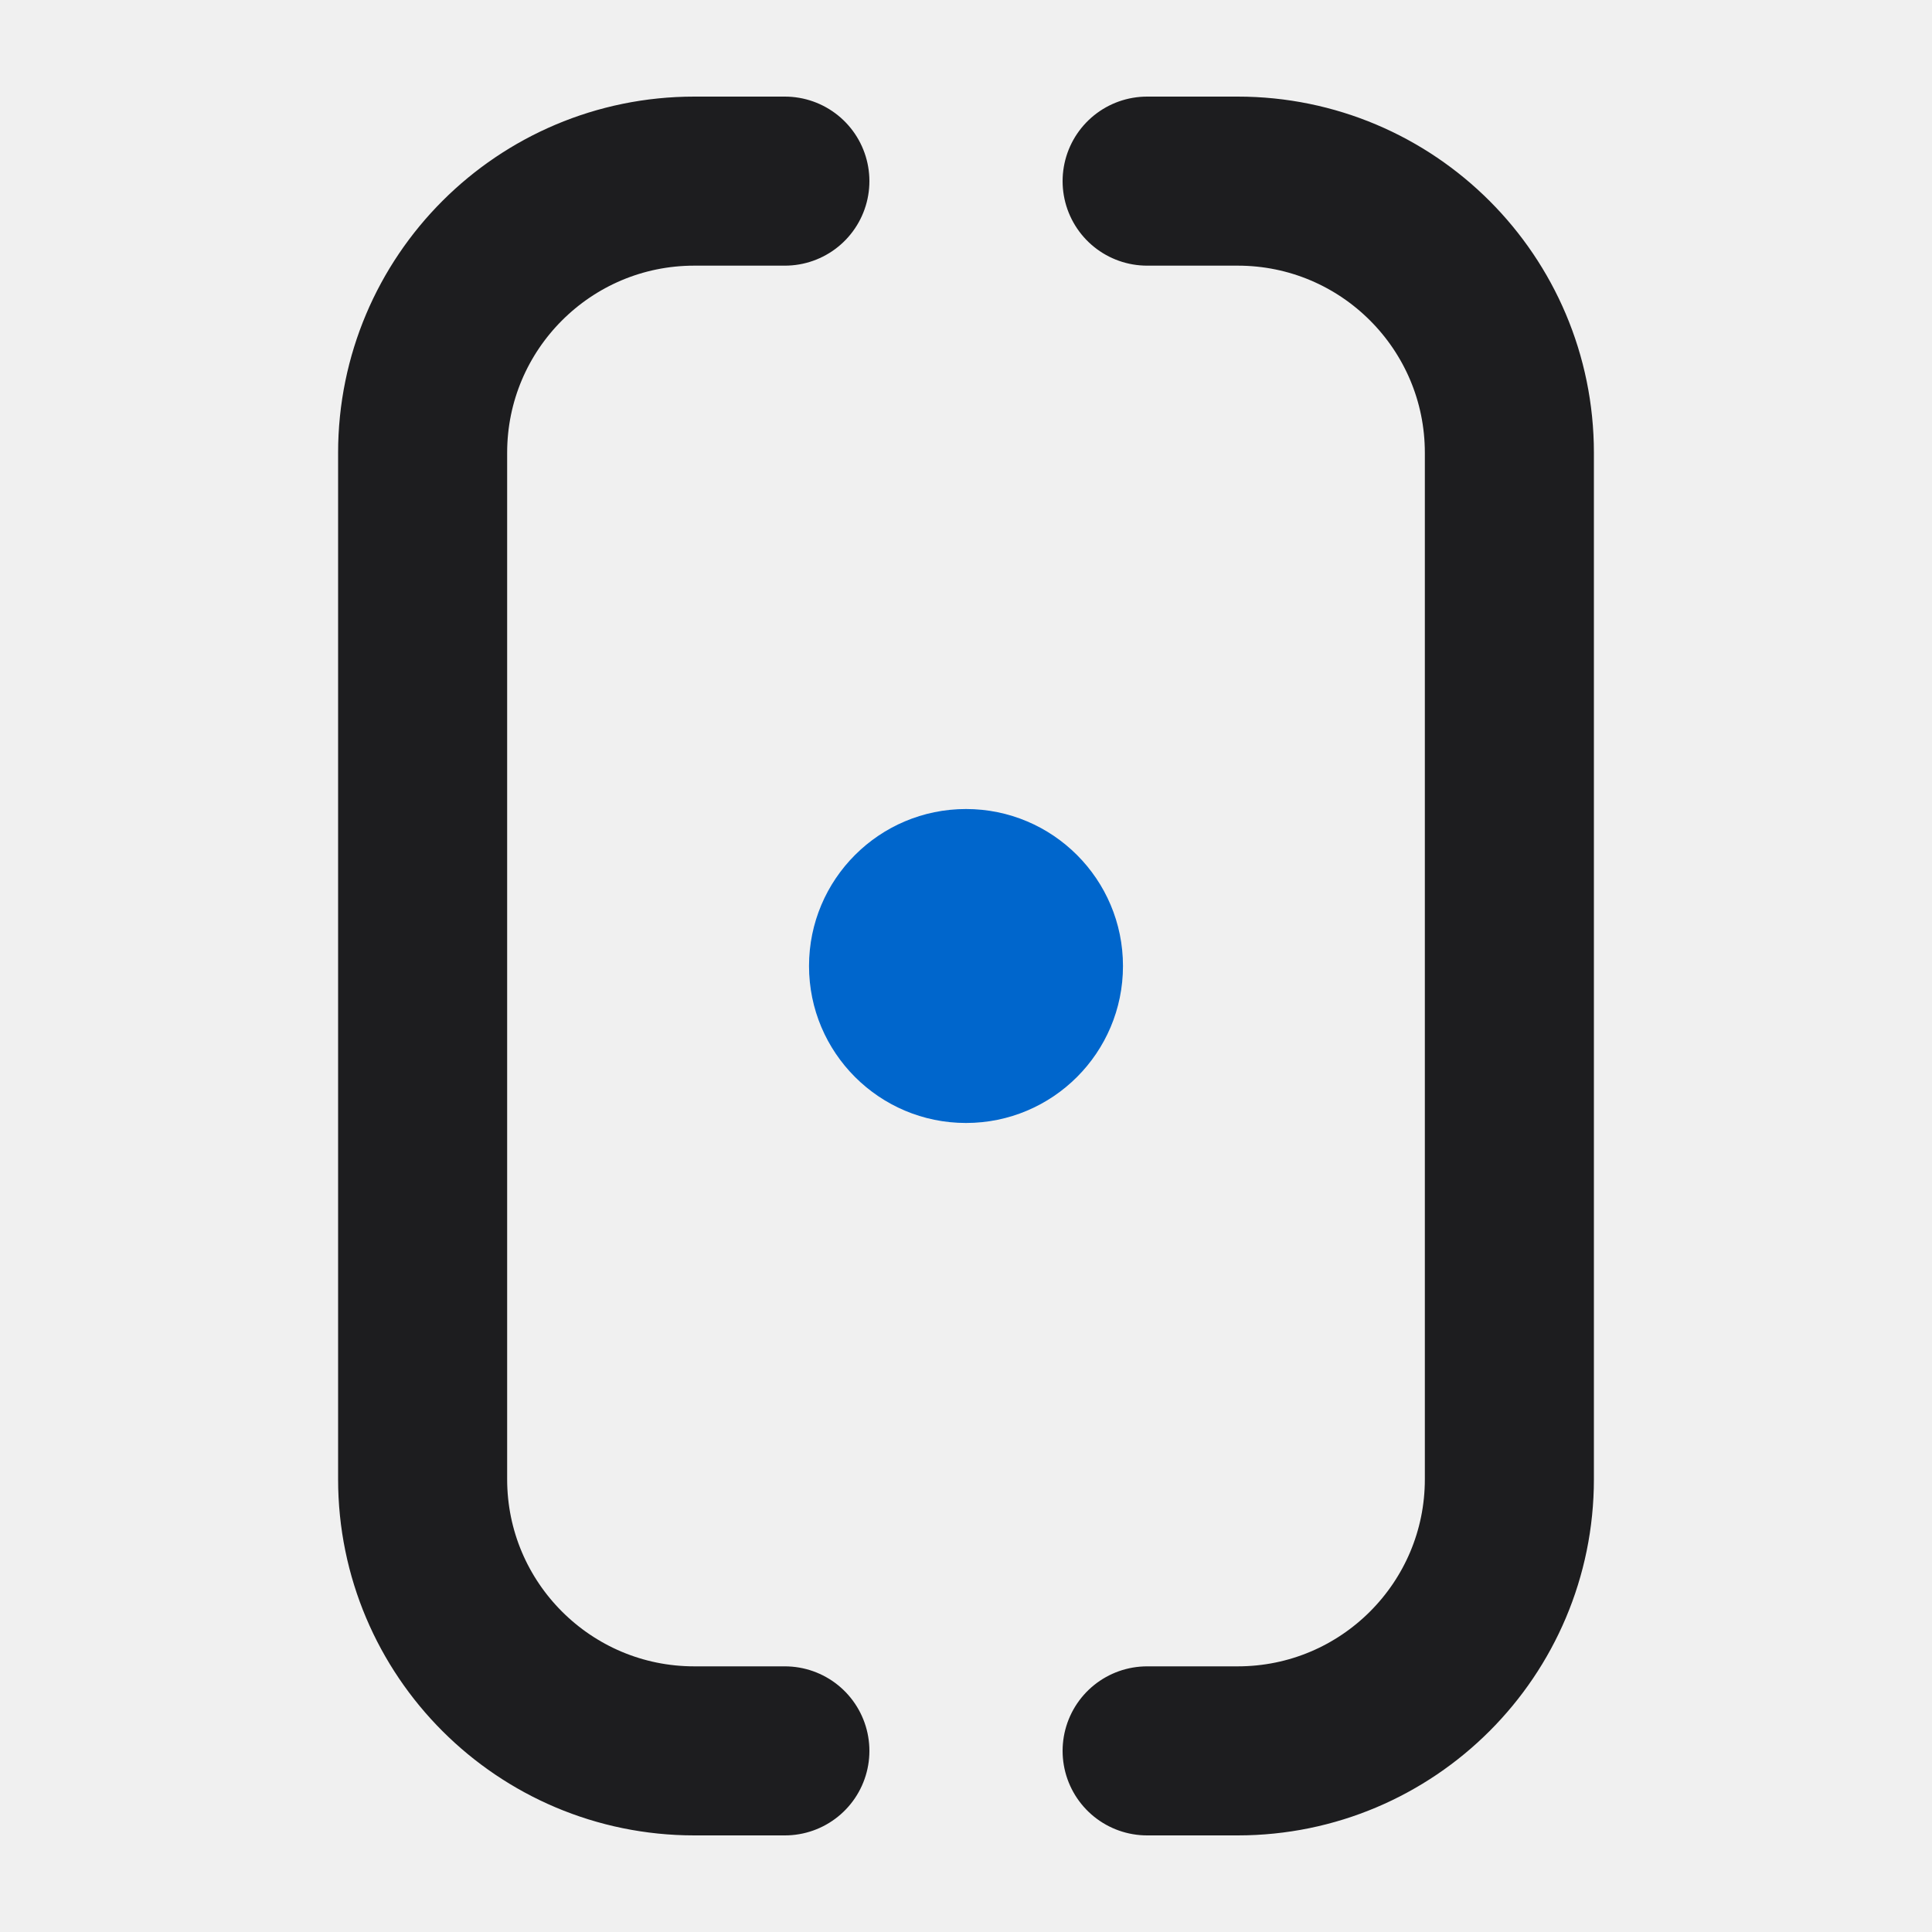
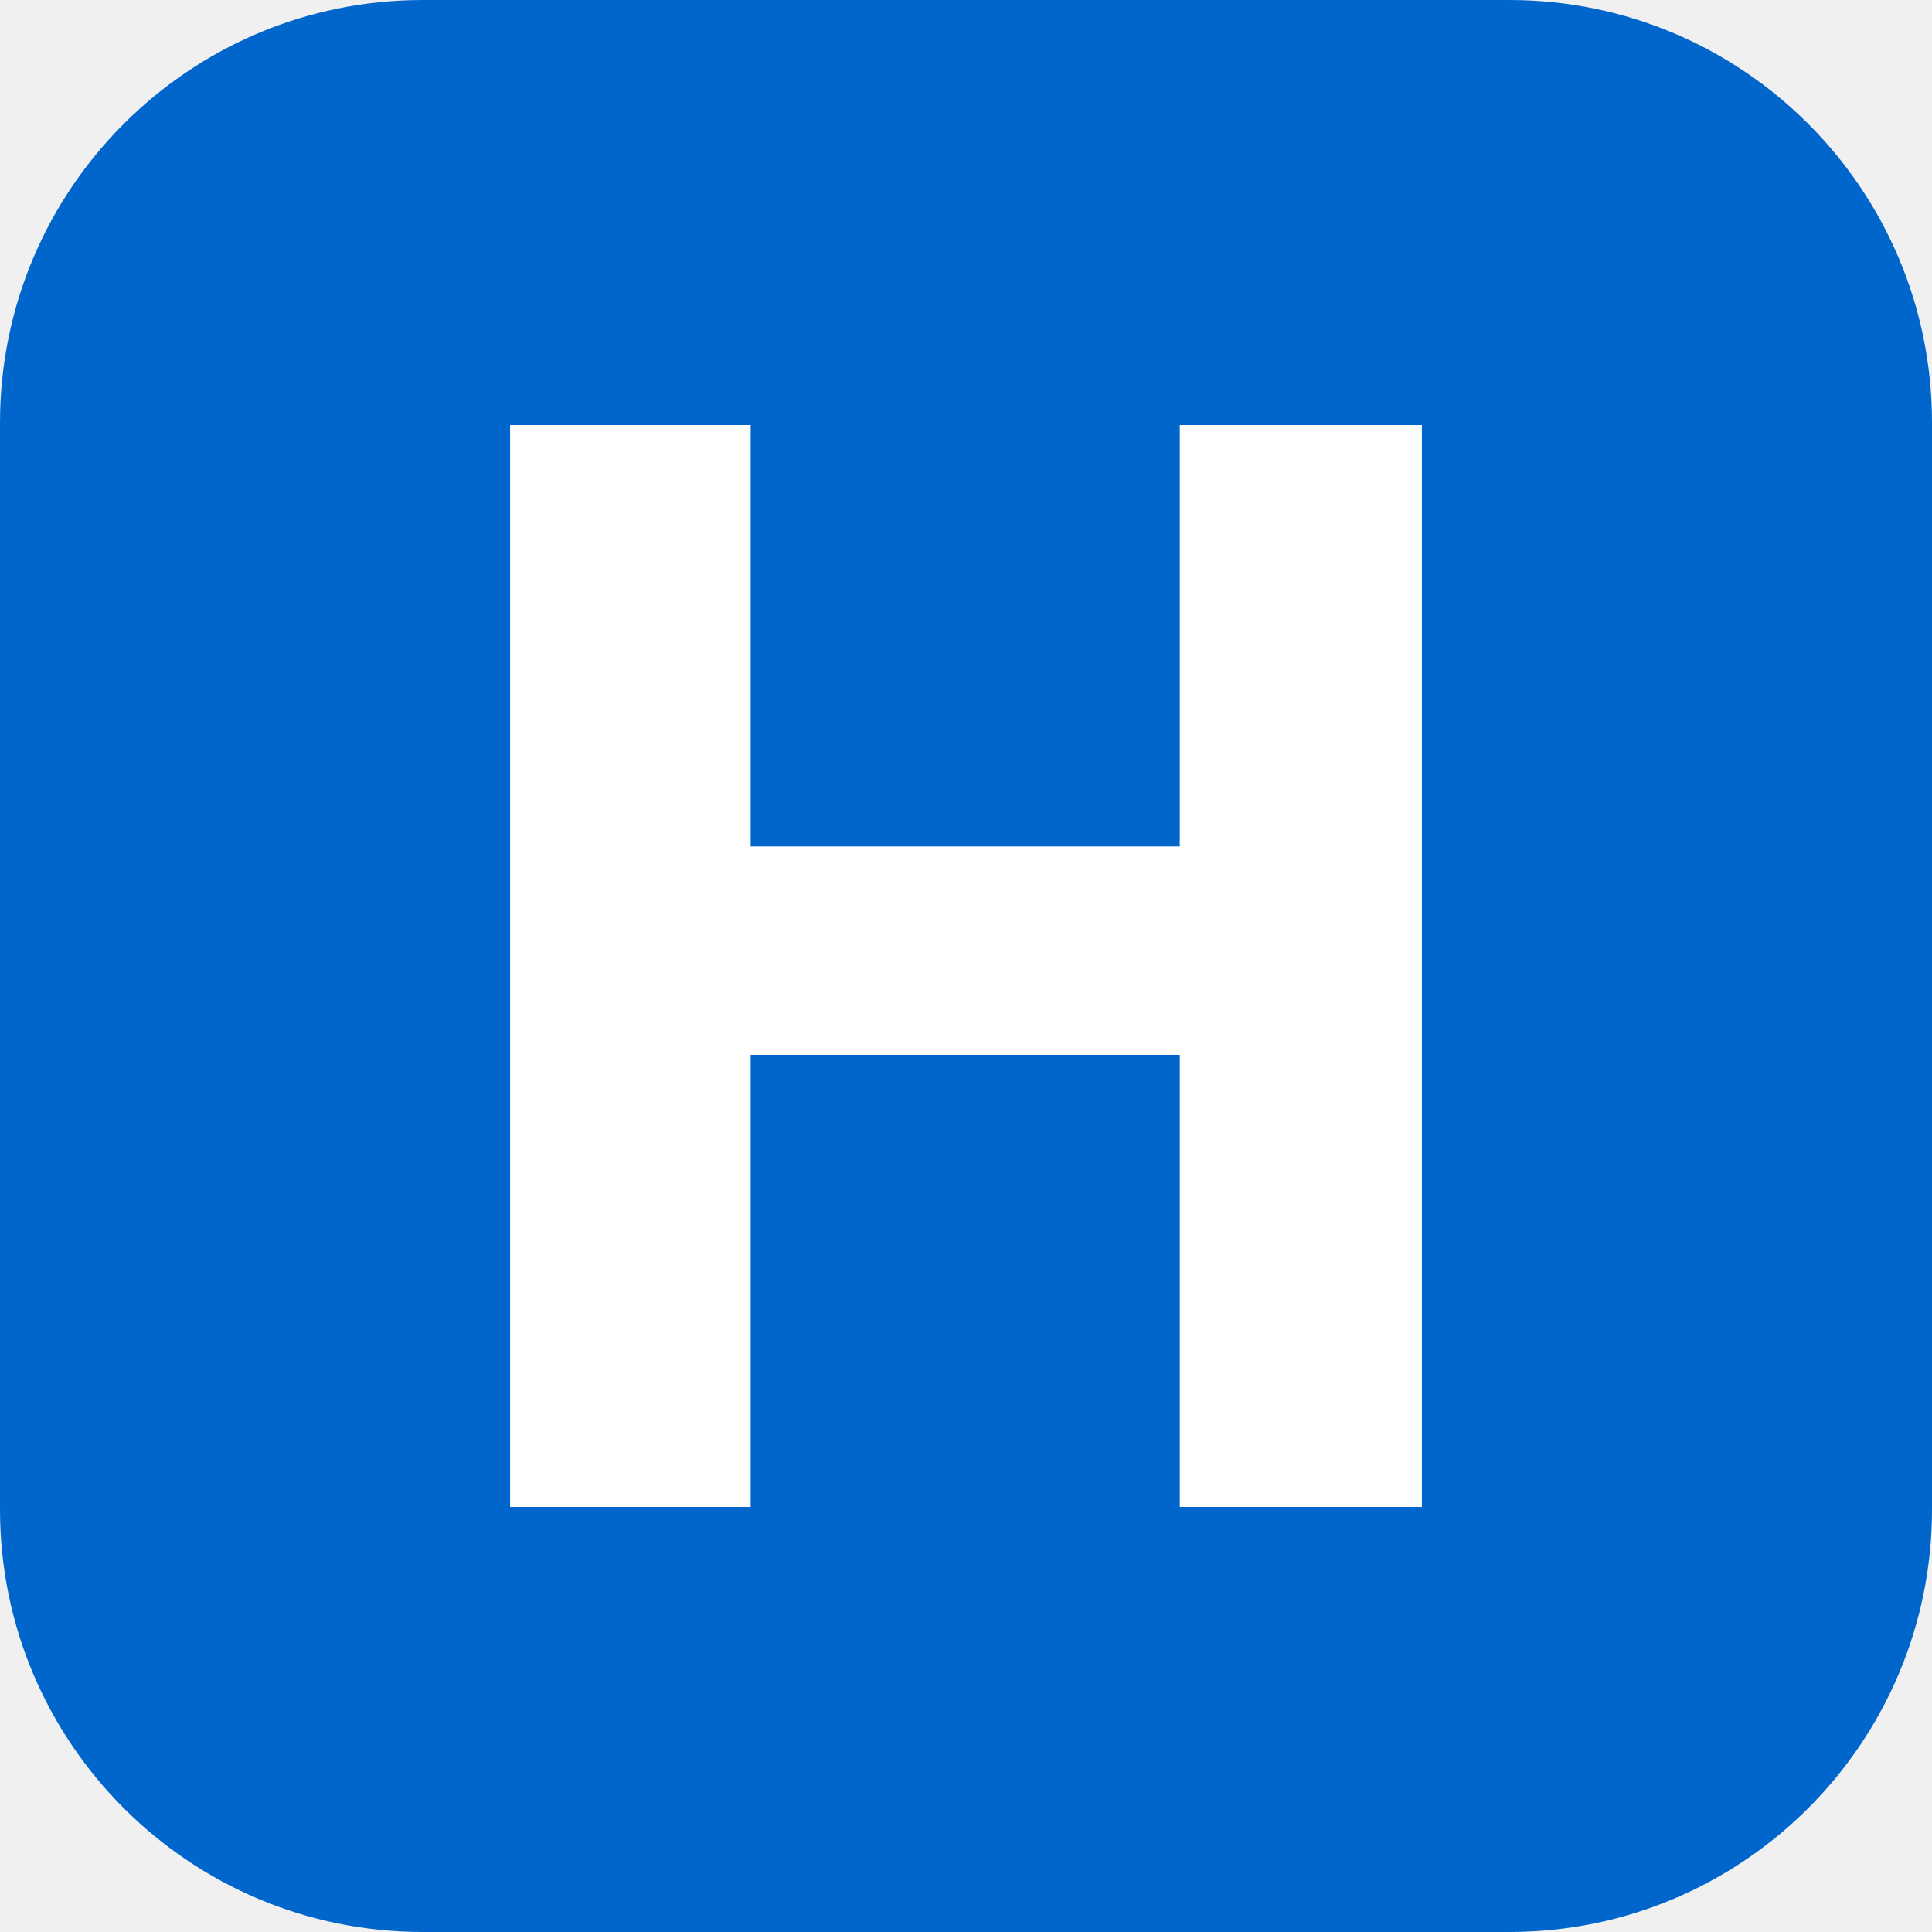
- <svg xmlns="http://www.w3.org/2000/svg" viewBox="0 0 32 32" fill="none" role="img" aria-label="همیار">
-   <path d="M13 3H11.5A4.5 4.5 0 0 0 7 7.5v17a4.5 4.5 0 0 0 4.5 4.5H13" stroke="#1d1d1f" stroke-width="2.8" stroke-linecap="round" />
-   <path d="M19 3h1.5A4.5 4.5 0 0 1 25 7.5v17a4.5 4.5 0 0 1-4.5 4.5H19" stroke="#1d1d1f" stroke-width="2.8" stroke-linecap="round" />
-   <circle cx="16" cy="16" r="2.6" fill="#0066cc" />
+ <svg xmlns="http://www.w3.org/2000/svg" viewBox="0 0 32 32" role="img" aria-label="Hamyar">
+   <rect width="32" height="32" rx="7" fill="#0066cc" />
+   <path d="M8.449 24.96V7.04H12.434V24.96ZM19.541 24.96V7.04H23.551V24.96ZM10.835 17.472V14.02H20.861V17.472Z" fill="#ffffff" />
</svg>
